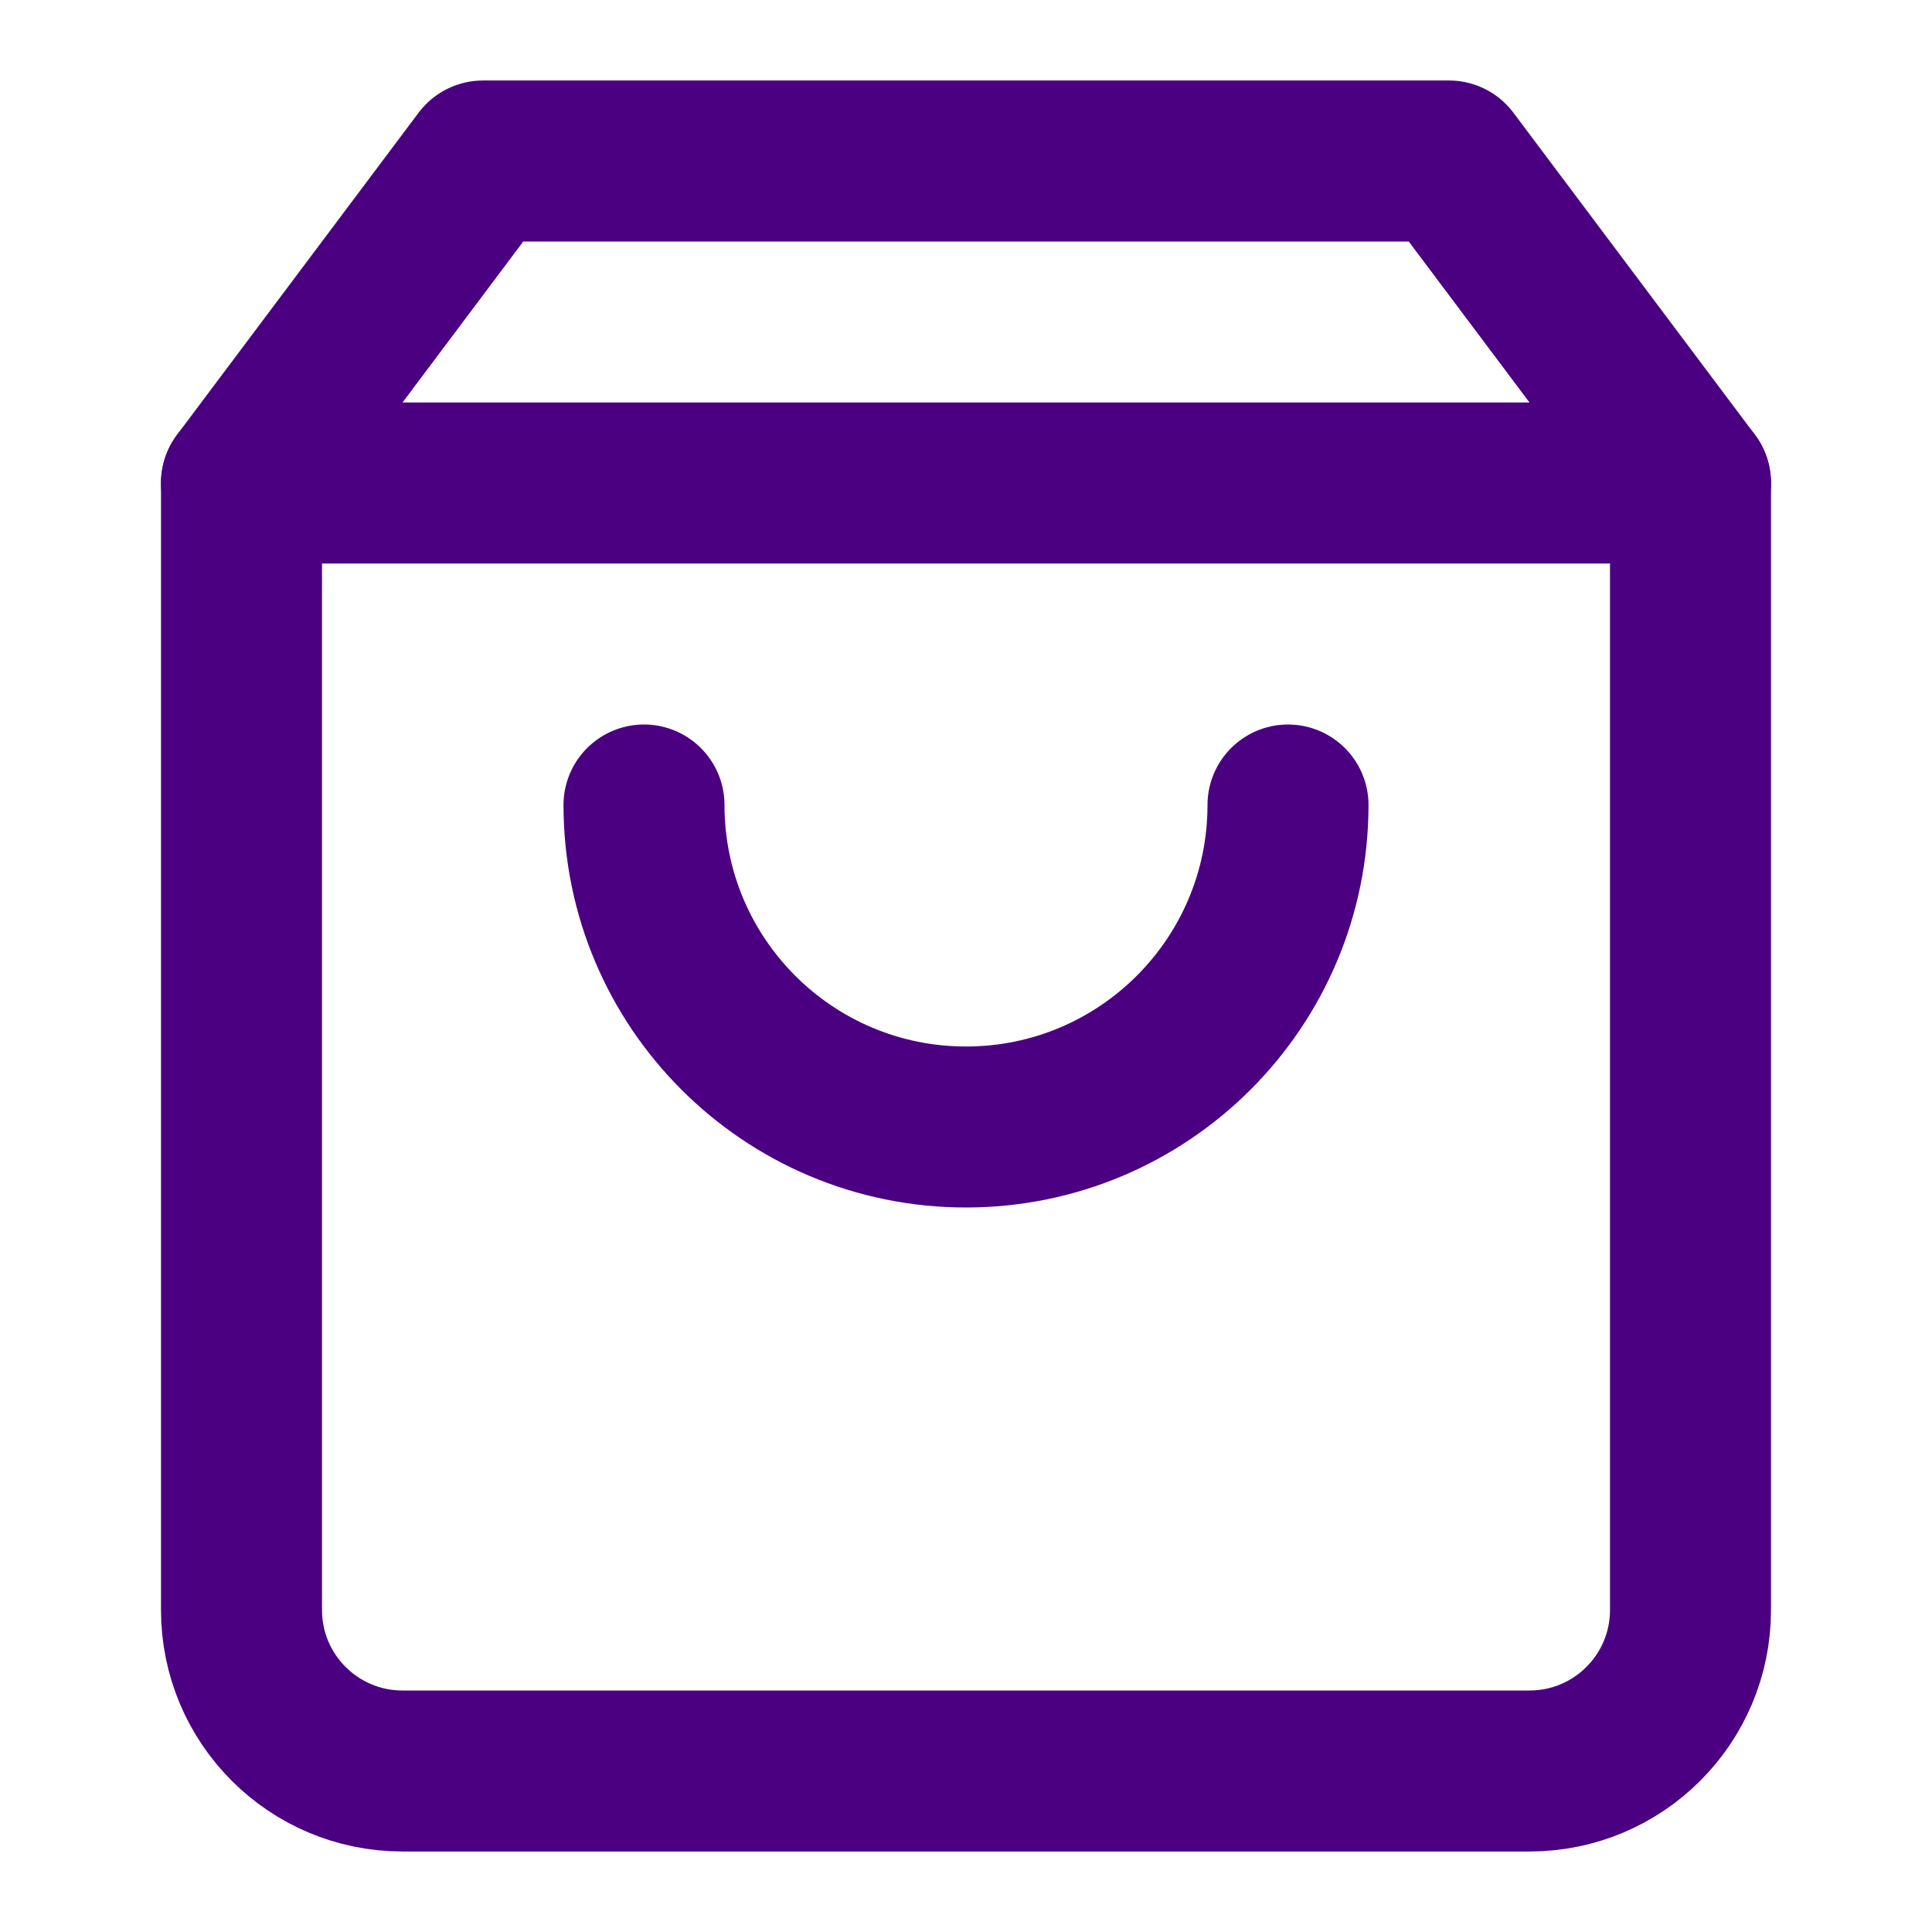
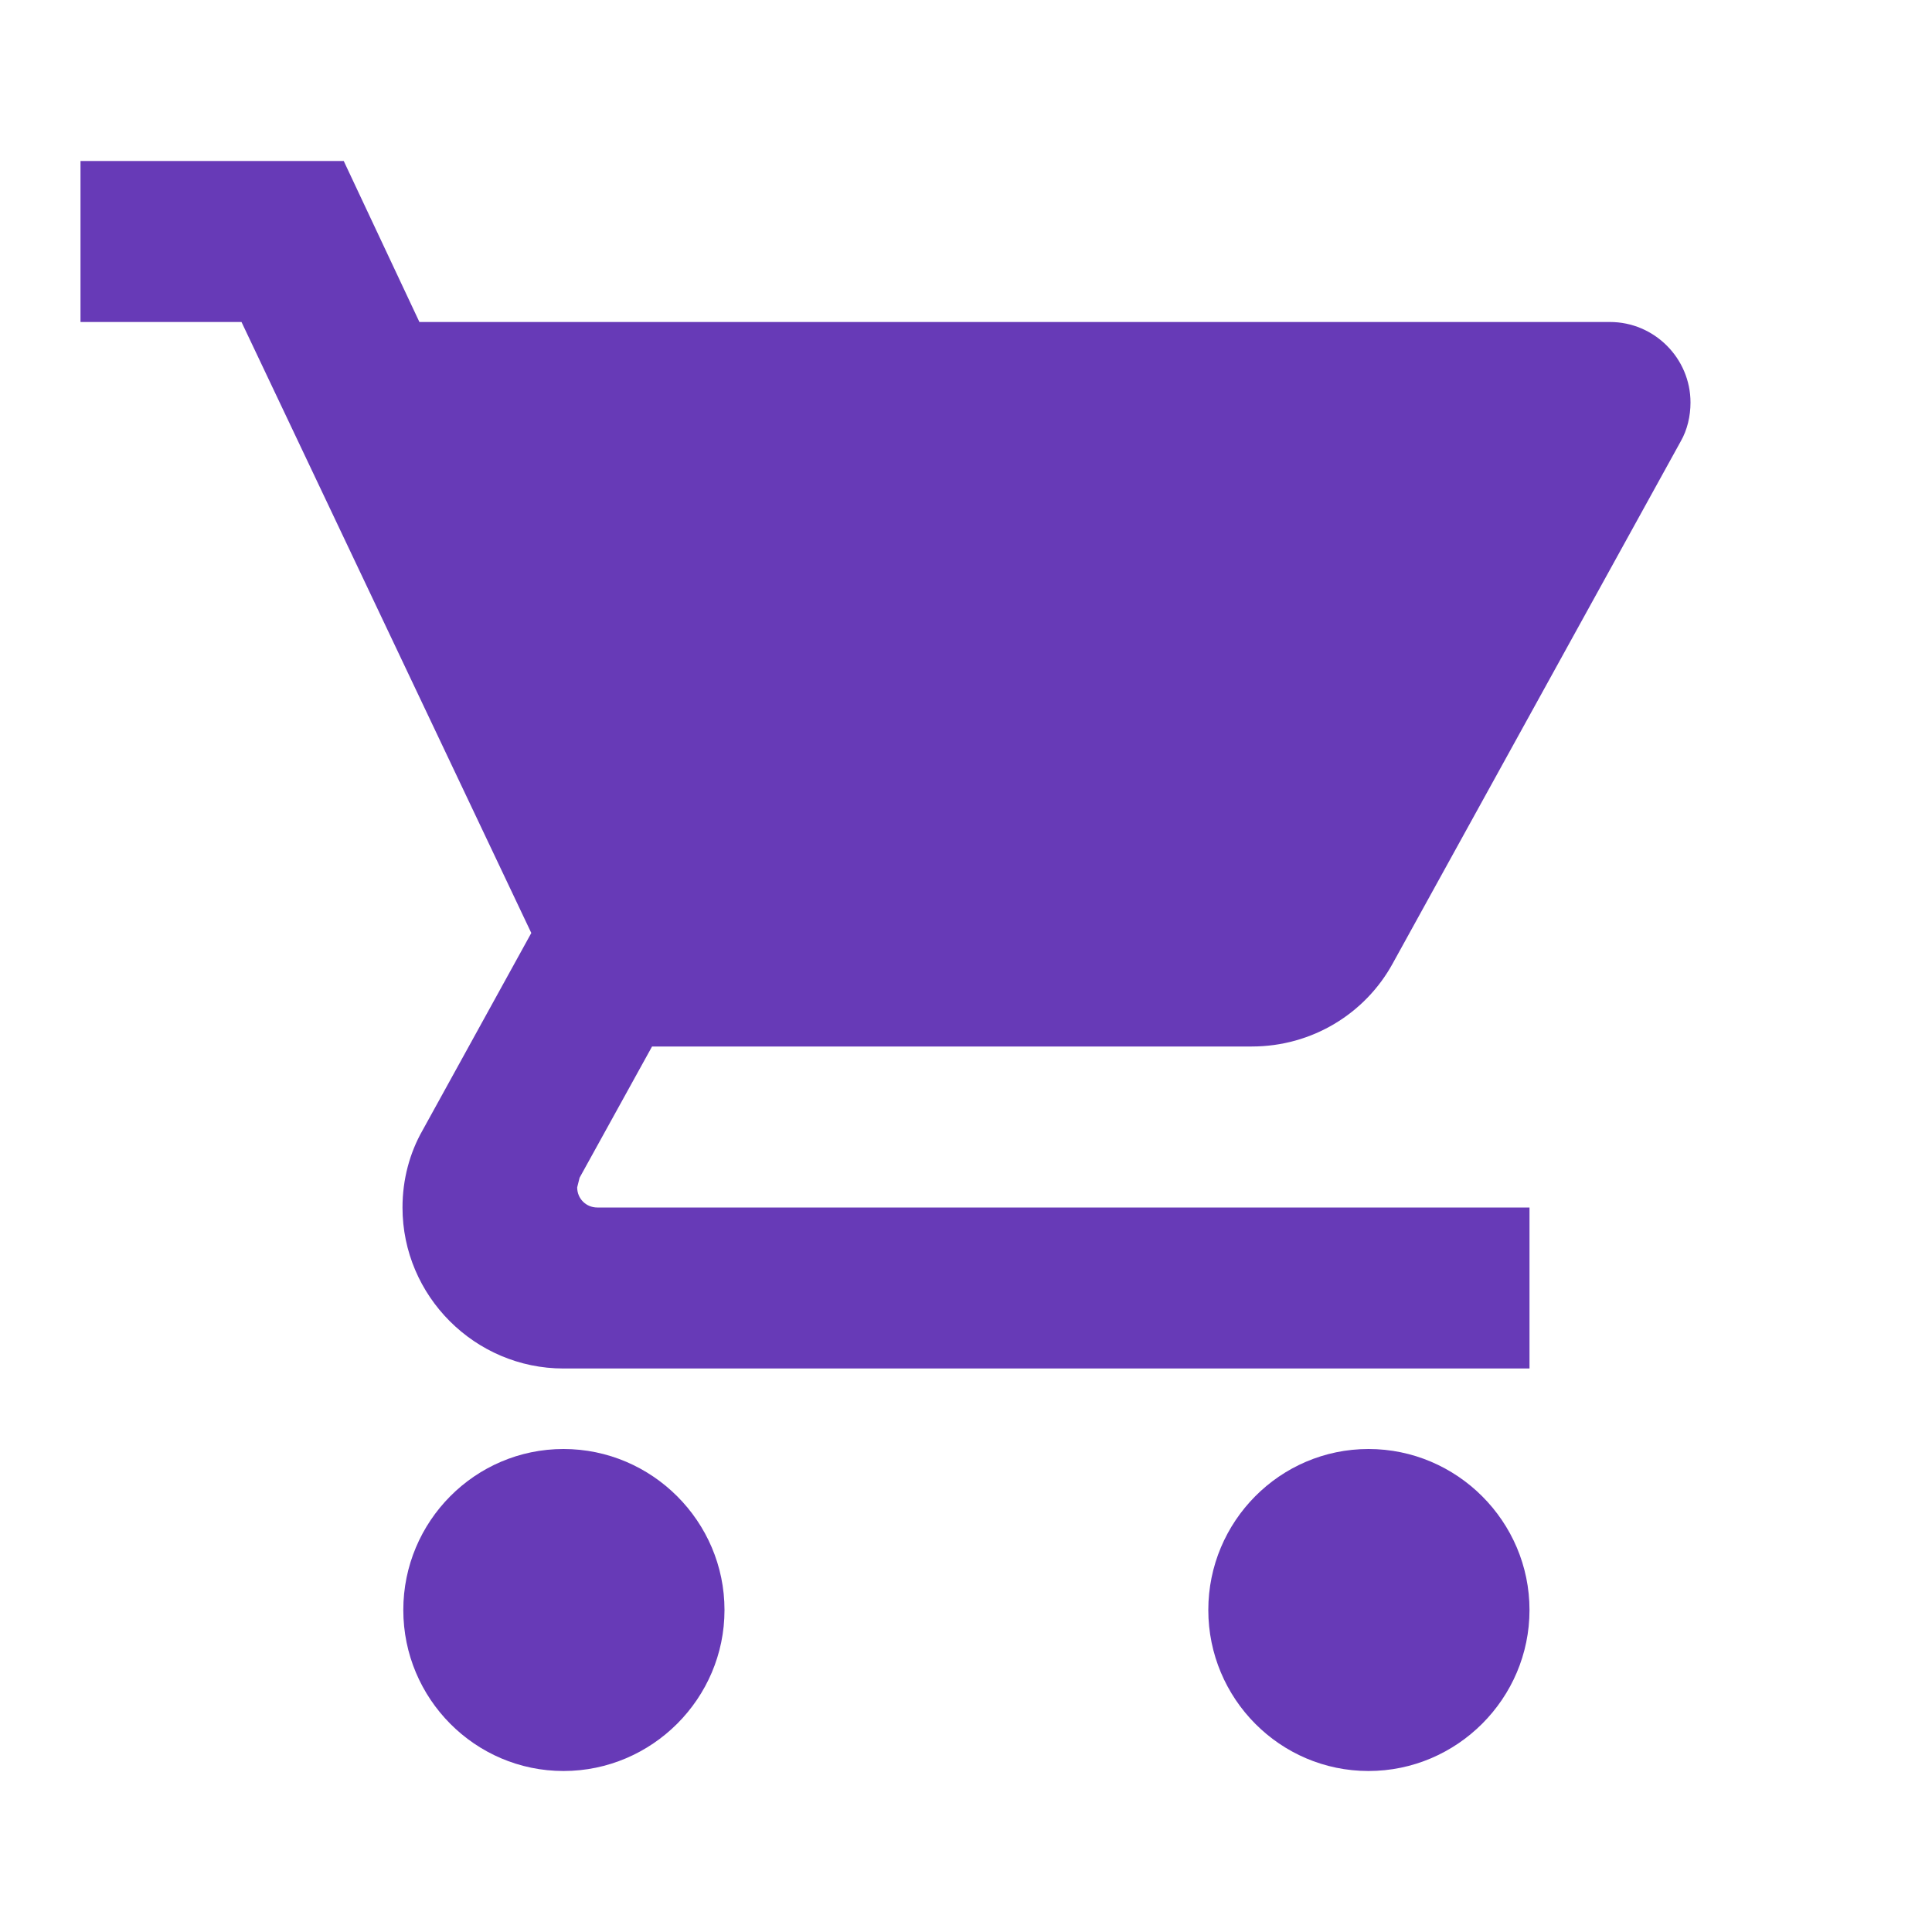
- <svg xmlns="http://www.w3.org/2000/svg" viewBox="0 0 24 24" fill="none" stroke="indigo" stroke-width="2" stroke-linecap="round" stroke-linejoin="round">
-   <path d="M6 2L3 6v14a2 2 0 0 0 2 2h14a2 2 0 0 0 2-2V6l-3-4Z" />
-   <line x1="3" y1="6" x2="21" y2="6" />
-   <path d="M16 10a4 4 0 0 1-8 0" />
+ <svg xmlns="http://www.w3.org/2000/svg" viewBox="0 0 24 24" fill="#673ab7">
+   <path d="M7 18c-1.1 0-1.99.9-1.99 2S5.9 22 7 22s2-.9 2-2-.9-2-2-2zM1 2v2h2l3.6 7.59-1.35 2.45c-.16.28-.25.61-.25.96 0 1.1.9 2 2 2h12v-2H7.42c-.14 0-.25-.11-.25-.25l.03-.12.9-1.63h7.45c.75 0 1.41-.41 1.75-1.03l3.58-6.49c.08-.14.12-.31.12-.48 0-.55-.45-1-1-1H5.21l-.94-2H1zm16 16c-1.1 0-1.99.9-1.99 2s.89 2 1.99 2 2-.9 2-2-.9-2-2-2z" />
</svg>
